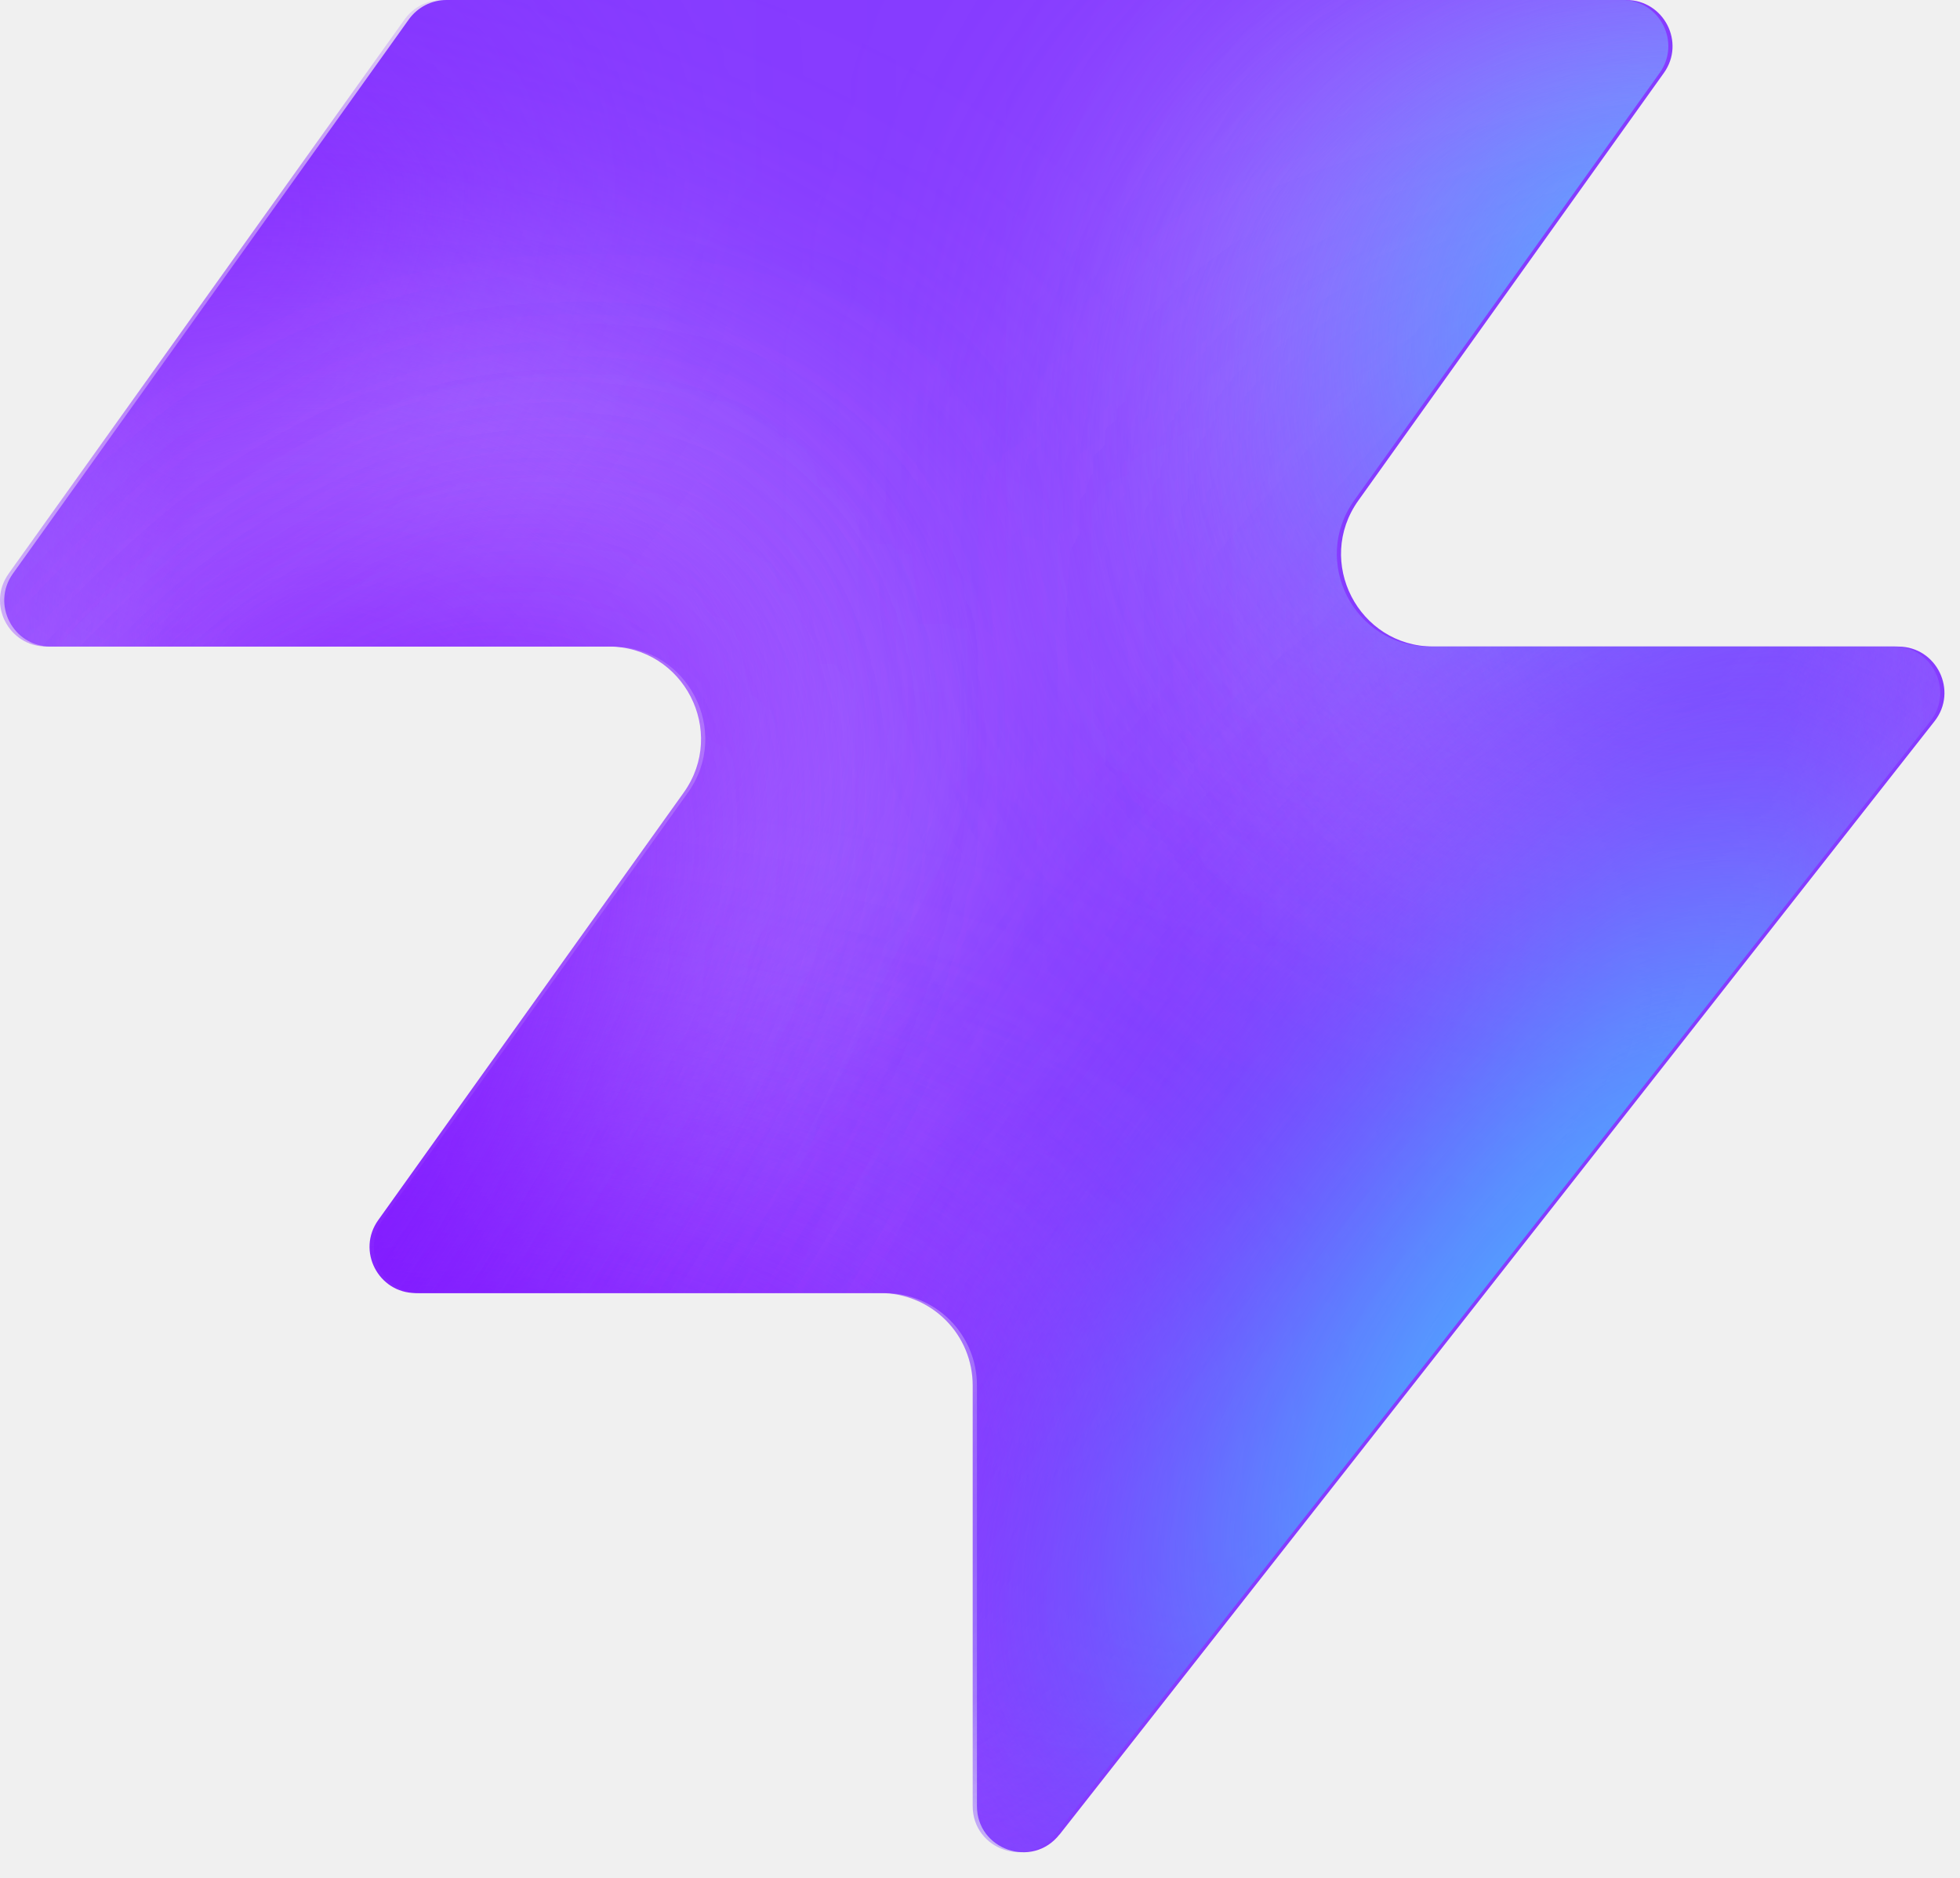
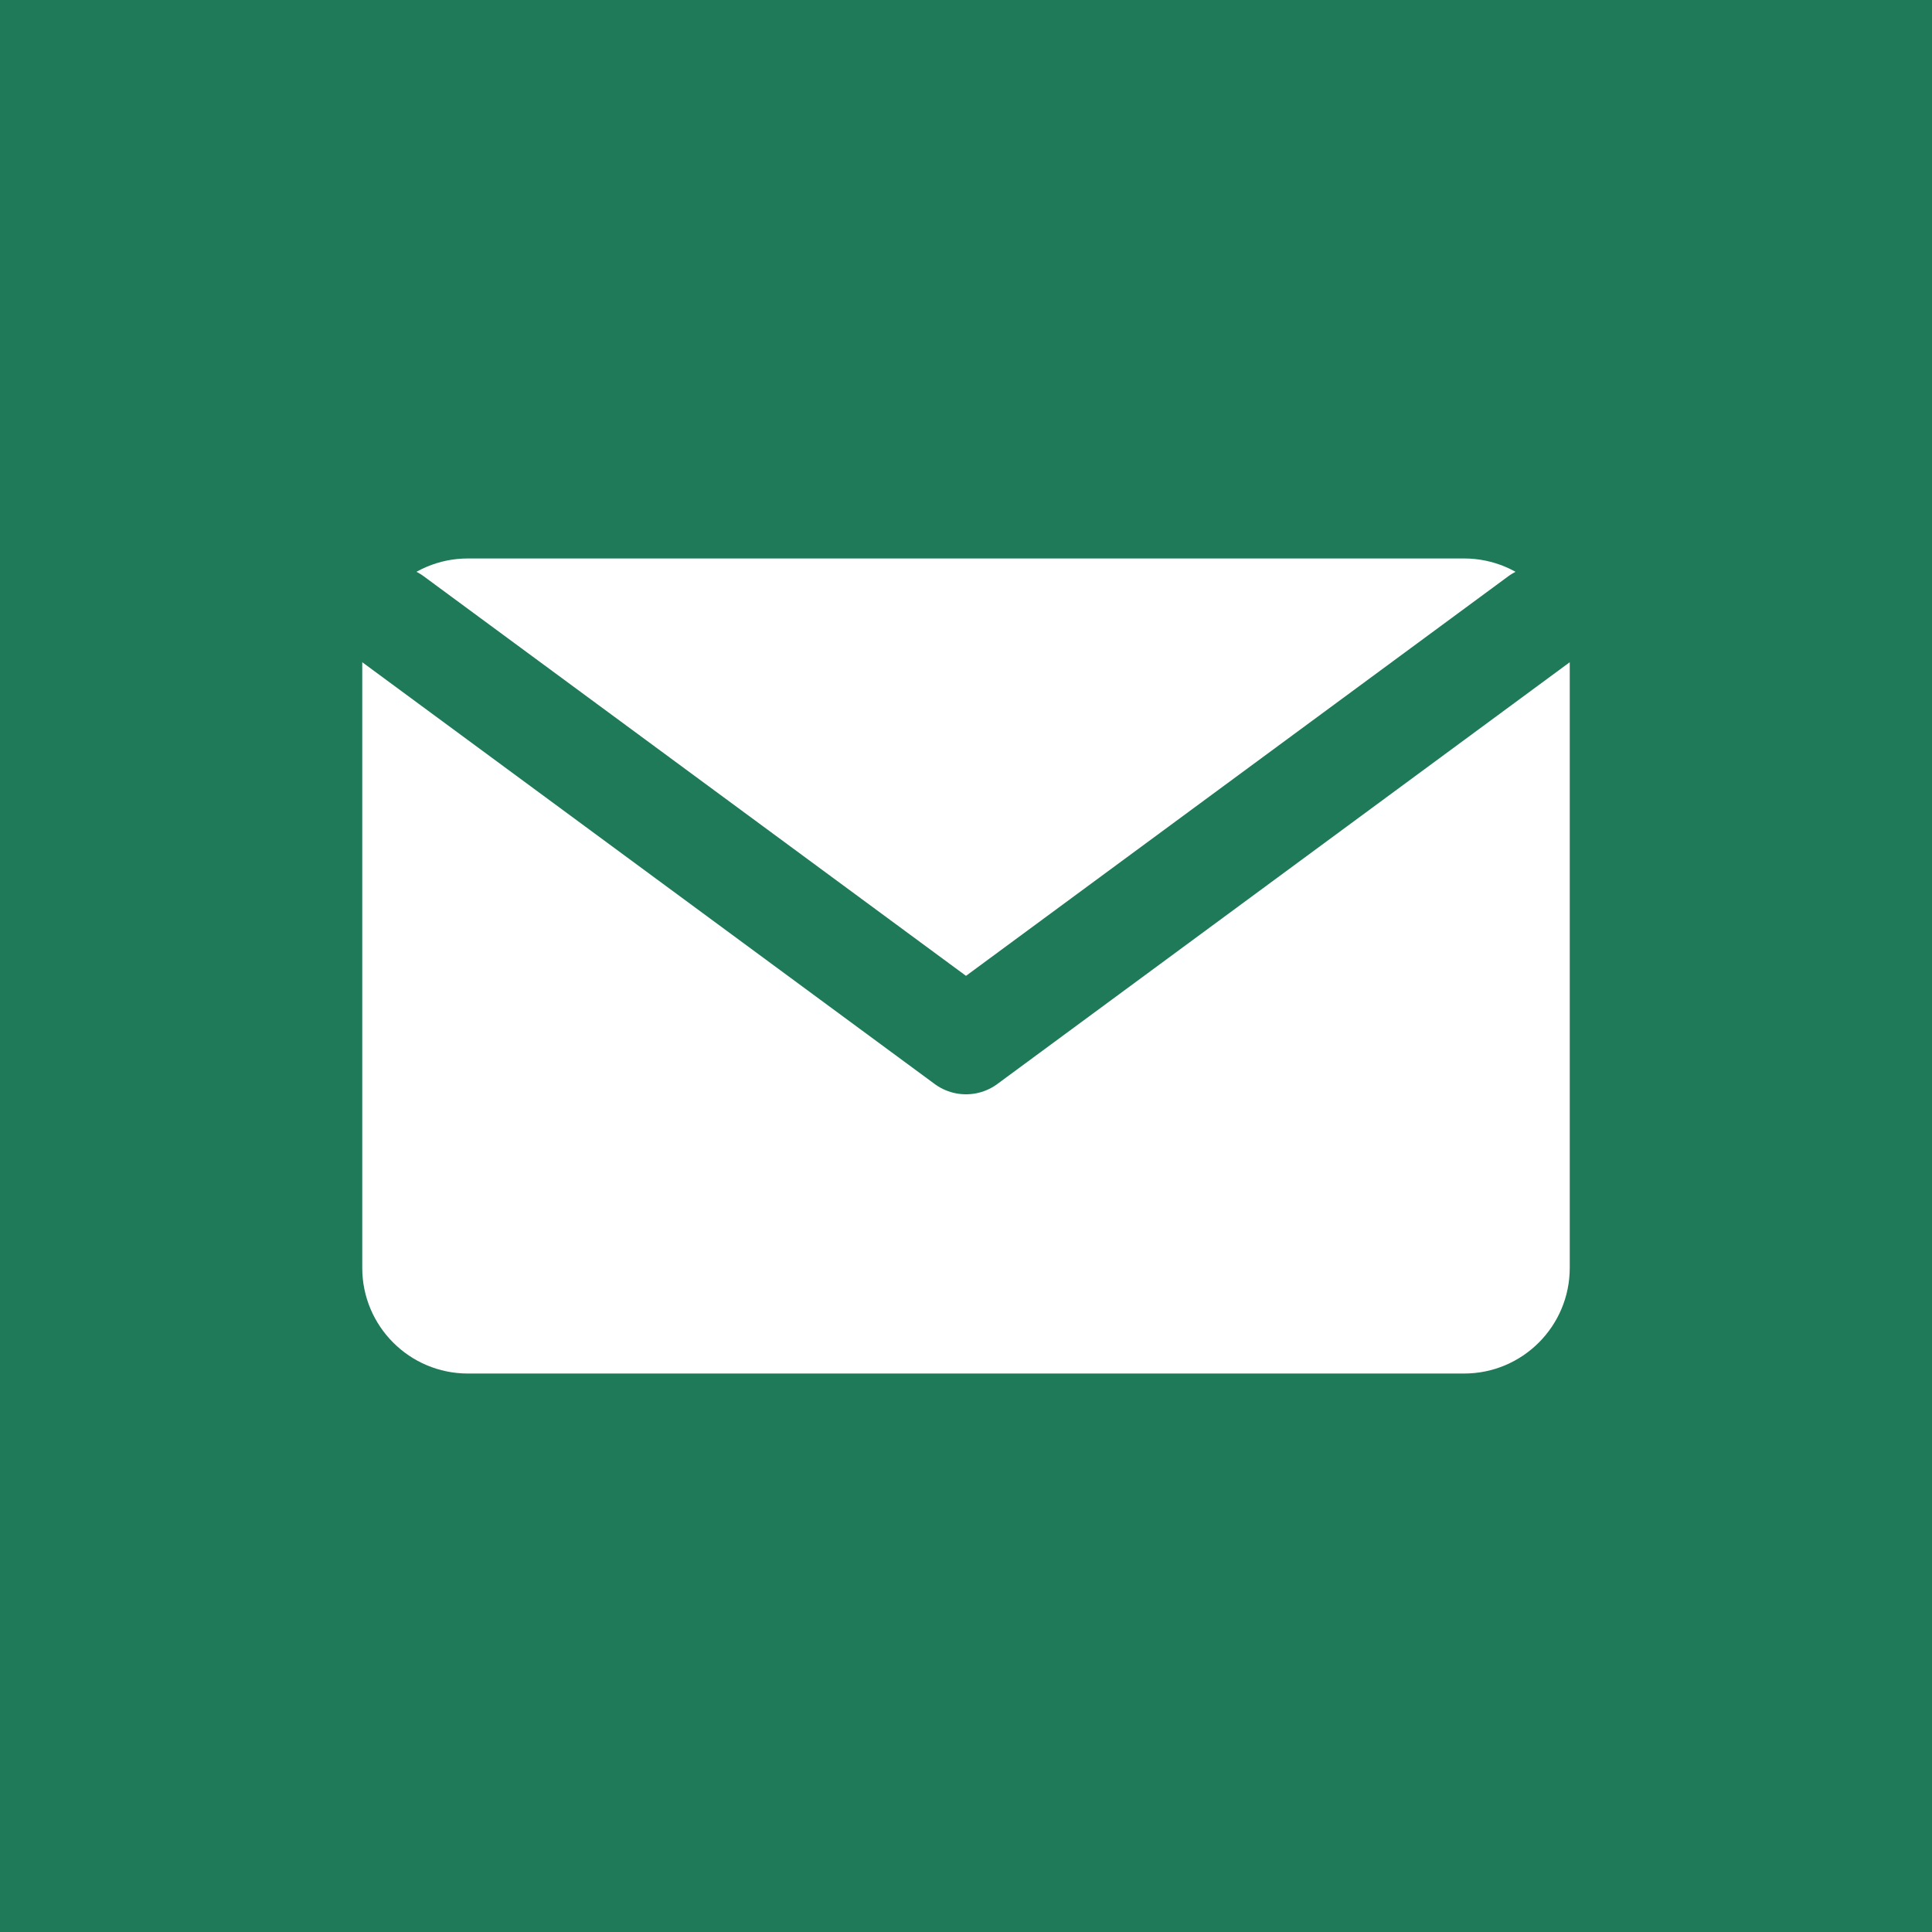
- <svg xmlns="http://www.w3.org/2000/svg" width="48" height="46" fill="none" viewBox="0 0 48 46">
-   <path fill="#863bff" d="M25.946 44.938c-.664.845-2.021.375-2.021-.698V33.937a2.26 2.26 0 0 0-2.262-2.262H10.287c-.92 0-1.456-1.04-.92-1.788l7.48-10.471c1.07-1.497 0-3.578-1.842-3.578H1.237c-.92 0-1.456-1.04-.92-1.788L10.013.474c.214-.297.556-.474.92-.474h28.894c.92 0 1.456 1.04.92 1.788l-7.48 10.471c-1.07 1.498 0 3.579 1.842 3.579h11.377c.943 0 1.473 1.088.89 1.83L25.947 44.94z" style="fill:#863bff;fill:color(display-p3 .525 .23 1);fill-opacity:1" />
-   <mask id="a" width="48" height="46" x="0" y="0" maskUnits="userSpaceOnUse" style="mask-type:alpha">
-     <path fill="#000" d="M25.842 44.938c-.664.844-2.021.375-2.021-.698V33.937a2.26 2.26 0 0 0-2.262-2.262H10.183c-.92 0-1.456-1.04-.92-1.788l7.48-10.471c1.07-1.498 0-3.579-1.842-3.579H1.133c-.92 0-1.456-1.04-.92-1.787L9.91.473c.214-.297.556-.474.92-.474h28.894c.92 0 1.456 1.04.92 1.788l-7.48 10.471c-1.07 1.498 0 3.578 1.842 3.578h11.377c.943 0 1.473 1.088.89 1.832L25.843 44.94z" style="fill:#000;fill-opacity:1" />
-   </mask>
-   <g mask="url(#a)">
-     <g filter="url(#b)">
-       <ellipse cx="5.508" cy="14.704" fill="#ede6ff" rx="5.508" ry="14.704" style="fill:#ede6ff;fill:color(display-p3 .927 .903 1);fill-opacity:1" transform="matrix(.00324 1 1 -.00324 -4.47 31.516)" />
-     </g>
-     <g filter="url(#c)">
-       <ellipse cx="10.399" cy="29.851" fill="#ede6ff" rx="10.399" ry="29.851" style="fill:#ede6ff;fill:color(display-p3 .927 .903 1);fill-opacity:1" transform="matrix(.00324 1 1 -.00324 -39.328 7.883)" />
-     </g>
-     <g filter="url(#d)">
-       <ellipse cx="5.508" cy="30.487" fill="#7e14ff" rx="5.508" ry="30.487" style="fill:#7e14ff;fill:color(display-p3 .492 .077 1);fill-opacity:1" transform="rotate(89.814 -25.913 -14.639)scale(1 -1)" />
-     </g>
-     <g filter="url(#e)">
-       <ellipse cx="5.508" cy="30.599" fill="#7e14ff" rx="5.508" ry="30.599" style="fill:#7e14ff;fill:color(display-p3 .492 .077 1);fill-opacity:1" transform="rotate(89.814 -32.644 -3.334)scale(1 -1)" />
-     </g>
-     <g filter="url(#f)">
-       <ellipse cx="5.508" cy="30.599" fill="#7e14ff" rx="5.508" ry="30.599" style="fill:#7e14ff;fill:color(display-p3 .492 .077 1);fill-opacity:1" transform="matrix(.00324 1 1 -.00324 -34.34 30.47)" />
-     </g>
-     <g filter="url(#g)">
-       <ellipse cx="14.072" cy="22.078" fill="#ede6ff" rx="14.072" ry="22.078" style="fill:#ede6ff;fill:color(display-p3 .927 .903 1);fill-opacity:1" transform="rotate(93.35 24.506 48.493)scale(-1 1)" />
-     </g>
-     <g filter="url(#h)">
-       <ellipse cx="3.47" cy="21.501" fill="#7e14ff" rx="3.47" ry="21.501" style="fill:#7e14ff;fill:color(display-p3 .492 .077 1);fill-opacity:1" transform="rotate(89.009 28.708 47.59)scale(-1 1)" />
-     </g>
-     <g filter="url(#i)">
-       <ellipse cx="3.47" cy="21.501" fill="#7e14ff" rx="3.47" ry="21.501" style="fill:#7e14ff;fill:color(display-p3 .492 .077 1);fill-opacity:1" transform="rotate(89.009 28.708 47.59)scale(-1 1)" />
-     </g>
-     <g filter="url(#j)">
-       <ellipse cx=".387" cy="8.972" fill="#7e14ff" rx="4.407" ry="29.108" style="fill:#7e14ff;fill:color(display-p3 .492 .077 1);fill-opacity:1" transform="rotate(39.51 .387 8.972)" />
-     </g>
-     <g filter="url(#k)">
-       <ellipse cx="47.523" cy="-6.092" fill="#7e14ff" rx="4.407" ry="29.108" style="fill:#7e14ff;fill:color(display-p3 .492 .077 1);fill-opacity:1" transform="rotate(37.892 47.523 -6.092)" />
-     </g>
-     <g filter="url(#l)">
-       <ellipse cx="41.412" cy="6.333" fill="#47bfff" rx="5.971" ry="9.665" style="fill:#47bfff;fill:color(display-p3 .28 .748 1);fill-opacity:1" transform="rotate(37.892 41.412 6.333)" />
-     </g>
-     <g filter="url(#m)">
-       <ellipse cx="-1.879" cy="38.332" fill="#7e14ff" rx="4.407" ry="29.108" style="fill:#7e14ff;fill:color(display-p3 .492 .077 1);fill-opacity:1" transform="rotate(37.892 -1.88 38.332)" />
-     </g>
-     <g filter="url(#n)">
-       <ellipse cx="-1.879" cy="38.332" fill="#7e14ff" rx="4.407" ry="29.108" style="fill:#7e14ff;fill:color(display-p3 .492 .077 1);fill-opacity:1" transform="rotate(37.892 -1.88 38.332)" />
-     </g>
-     <g filter="url(#o)">
-       <ellipse cx="35.651" cy="29.907" fill="#7e14ff" rx="4.407" ry="29.108" style="fill:#7e14ff;fill:color(display-p3 .492 .077 1);fill-opacity:1" transform="rotate(37.892 35.651 29.907)" />
-     </g>
-     <g filter="url(#p)">
-       <ellipse cx="38.418" cy="32.4" fill="#47bfff" rx="5.971" ry="15.297" style="fill:#47bfff;fill:color(display-p3 .28 .748 1);fill-opacity:1" transform="rotate(37.892 38.418 32.4)" />
-     </g>
-   </g>
-   <defs>
-     <filter id="b" width="60.045" height="41.654" x="-19.77" y="16.149" color-interpolation-filters="sRGB" filterUnits="userSpaceOnUse">
-       <feFlood flood-opacity="0" result="BackgroundImageFix" />
-       <feBlend in="SourceGraphic" in2="BackgroundImageFix" result="shape" />
-       <feGaussianBlur result="effect1_foregroundBlur_2002_17158" stdDeviation="7.659" />
-     </filter>
-     <filter id="c" width="90.34" height="51.437" x="-54.613" y="-7.533" color-interpolation-filters="sRGB" filterUnits="userSpaceOnUse">
-       <feFlood flood-opacity="0" result="BackgroundImageFix" />
-       <feBlend in="SourceGraphic" in2="BackgroundImageFix" result="shape" />
-       <feGaussianBlur result="effect1_foregroundBlur_2002_17158" stdDeviation="7.659" />
-     </filter>
-     <filter id="d" width="79.355" height="29.4" x="-49.64" y="2.03" color-interpolation-filters="sRGB" filterUnits="userSpaceOnUse">
-       <feFlood flood-opacity="0" result="BackgroundImageFix" />
-       <feBlend in="SourceGraphic" in2="BackgroundImageFix" result="shape" />
-       <feGaussianBlur result="effect1_foregroundBlur_2002_17158" stdDeviation="4.596" />
-     </filter>
-     <filter id="e" width="79.579" height="29.4" x="-45.045" y="20.029" color-interpolation-filters="sRGB" filterUnits="userSpaceOnUse">
-       <feFlood flood-opacity="0" result="BackgroundImageFix" />
-       <feBlend in="SourceGraphic" in2="BackgroundImageFix" result="shape" />
-       <feGaussianBlur result="effect1_foregroundBlur_2002_17158" stdDeviation="4.596" />
-     </filter>
-     <filter id="f" width="79.579" height="29.4" x="-43.513" y="21.178" color-interpolation-filters="sRGB" filterUnits="userSpaceOnUse">
-       <feFlood flood-opacity="0" result="BackgroundImageFix" />
-       <feBlend in="SourceGraphic" in2="BackgroundImageFix" result="shape" />
-       <feGaussianBlur result="effect1_foregroundBlur_2002_17158" stdDeviation="4.596" />
-     </filter>
-     <filter id="g" width="74.749" height="58.852" x="15.756" y="-17.901" color-interpolation-filters="sRGB" filterUnits="userSpaceOnUse">
-       <feFlood flood-opacity="0" result="BackgroundImageFix" />
-       <feBlend in="SourceGraphic" in2="BackgroundImageFix" result="shape" />
-       <feGaussianBlur result="effect1_foregroundBlur_2002_17158" stdDeviation="7.659" />
-     </filter>
-     <filter id="h" width="61.377" height="25.362" x="23.548" y="2.284" color-interpolation-filters="sRGB" filterUnits="userSpaceOnUse">
-       <feFlood flood-opacity="0" result="BackgroundImageFix" />
-       <feBlend in="SourceGraphic" in2="BackgroundImageFix" result="shape" />
-       <feGaussianBlur result="effect1_foregroundBlur_2002_17158" stdDeviation="4.596" />
-     </filter>
-     <filter id="i" width="61.377" height="25.362" x="23.548" y="2.284" color-interpolation-filters="sRGB" filterUnits="userSpaceOnUse">
-       <feFlood flood-opacity="0" result="BackgroundImageFix" />
-       <feBlend in="SourceGraphic" in2="BackgroundImageFix" result="shape" />
-       <feGaussianBlur result="effect1_foregroundBlur_2002_17158" stdDeviation="4.596" />
-     </filter>
-     <filter id="j" width="56.045" height="63.649" x="-27.636" y="-22.853" color-interpolation-filters="sRGB" filterUnits="userSpaceOnUse">
-       <feFlood flood-opacity="0" result="BackgroundImageFix" />
-       <feBlend in="SourceGraphic" in2="BackgroundImageFix" result="shape" />
-       <feGaussianBlur result="effect1_foregroundBlur_2002_17158" stdDeviation="4.596" />
-     </filter>
-     <filter id="k" width="54.814" height="64.646" x="20.116" y="-38.415" color-interpolation-filters="sRGB" filterUnits="userSpaceOnUse">
-       <feFlood flood-opacity="0" result="BackgroundImageFix" />
-       <feBlend in="SourceGraphic" in2="BackgroundImageFix" result="shape" />
-       <feGaussianBlur result="effect1_foregroundBlur_2002_17158" stdDeviation="4.596" />
-     </filter>
-     <filter id="l" width="33.541" height="35.313" x="24.641" y="-11.323" color-interpolation-filters="sRGB" filterUnits="userSpaceOnUse">
-       <feFlood flood-opacity="0" result="BackgroundImageFix" />
-       <feBlend in="SourceGraphic" in2="BackgroundImageFix" result="shape" />
-       <feGaussianBlur result="effect1_foregroundBlur_2002_17158" stdDeviation="4.596" />
-     </filter>
-     <filter id="m" width="54.814" height="64.646" x="-29.286" y="6.009" color-interpolation-filters="sRGB" filterUnits="userSpaceOnUse">
-       <feFlood flood-opacity="0" result="BackgroundImageFix" />
-       <feBlend in="SourceGraphic" in2="BackgroundImageFix" result="shape" />
-       <feGaussianBlur result="effect1_foregroundBlur_2002_17158" stdDeviation="4.596" />
-     </filter>
-     <filter id="n" width="54.814" height="64.646" x="-29.286" y="6.009" color-interpolation-filters="sRGB" filterUnits="userSpaceOnUse">
-       <feFlood flood-opacity="0" result="BackgroundImageFix" />
-       <feBlend in="SourceGraphic" in2="BackgroundImageFix" result="shape" />
-       <feGaussianBlur result="effect1_foregroundBlur_2002_17158" stdDeviation="4.596" />
-     </filter>
-     <filter id="o" width="54.814" height="64.646" x="8.244" y="-2.416" color-interpolation-filters="sRGB" filterUnits="userSpaceOnUse">
-       <feFlood flood-opacity="0" result="BackgroundImageFix" />
-       <feBlend in="SourceGraphic" in2="BackgroundImageFix" result="shape" />
-       <feGaussianBlur result="effect1_foregroundBlur_2002_17158" stdDeviation="4.596" />
-     </filter>
-     <filter id="p" width="39.409" height="43.623" x="18.713" y="10.588" color-interpolation-filters="sRGB" filterUnits="userSpaceOnUse">
-       <feFlood flood-opacity="0" result="BackgroundImageFix" />
-       <feBlend in="SourceGraphic" in2="BackgroundImageFix" result="shape" />
-       <feGaussianBlur result="effect1_foregroundBlur_2002_17158" stdDeviation="4.596" />
-     </filter>
-   </defs>
+ <svg xmlns="http://www.w3.org/2000/svg" viewBox="0 0 512 512">
+   <rect width="512" height="512" fill="#1f7a5a" />
+   <rect x="96" y="148" width="320" height="216" rx="28" fill="#ffffff" />
+   <path d="M104 164 256 276 408 164" fill="none" stroke="#1f7a5a" stroke-width="28" stroke-linecap="round" stroke-linejoin="round" />
</svg>
